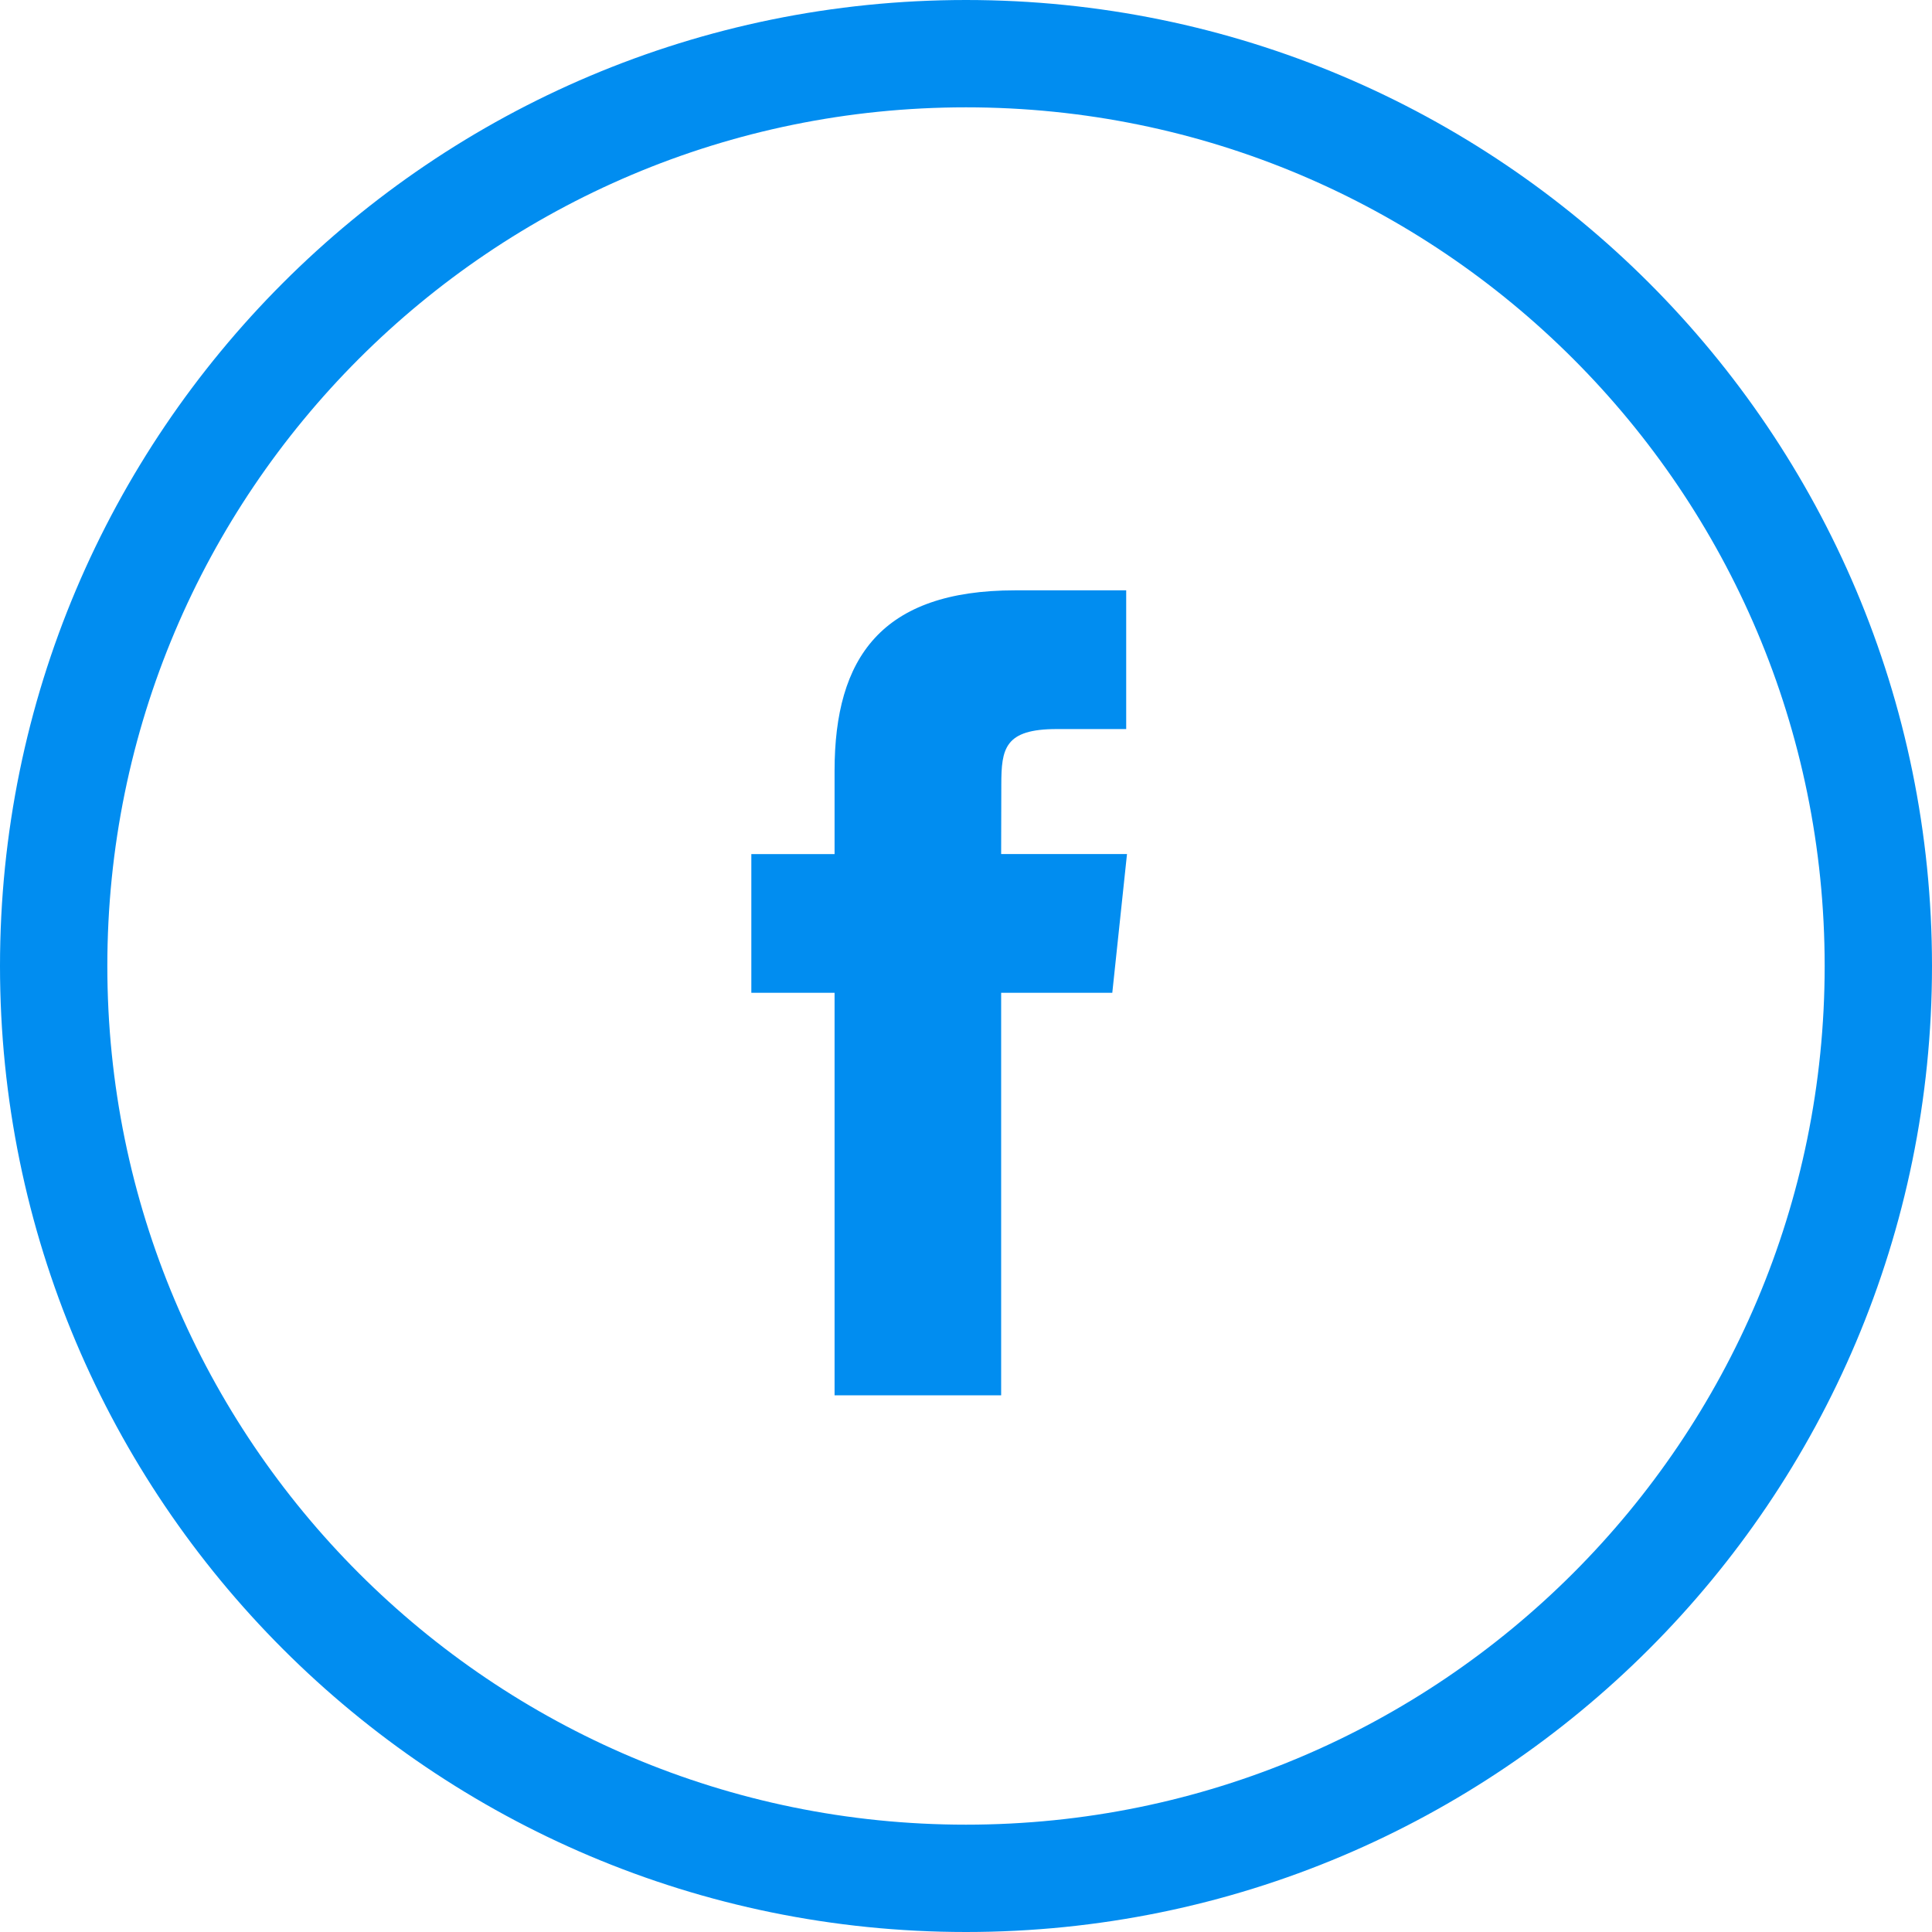
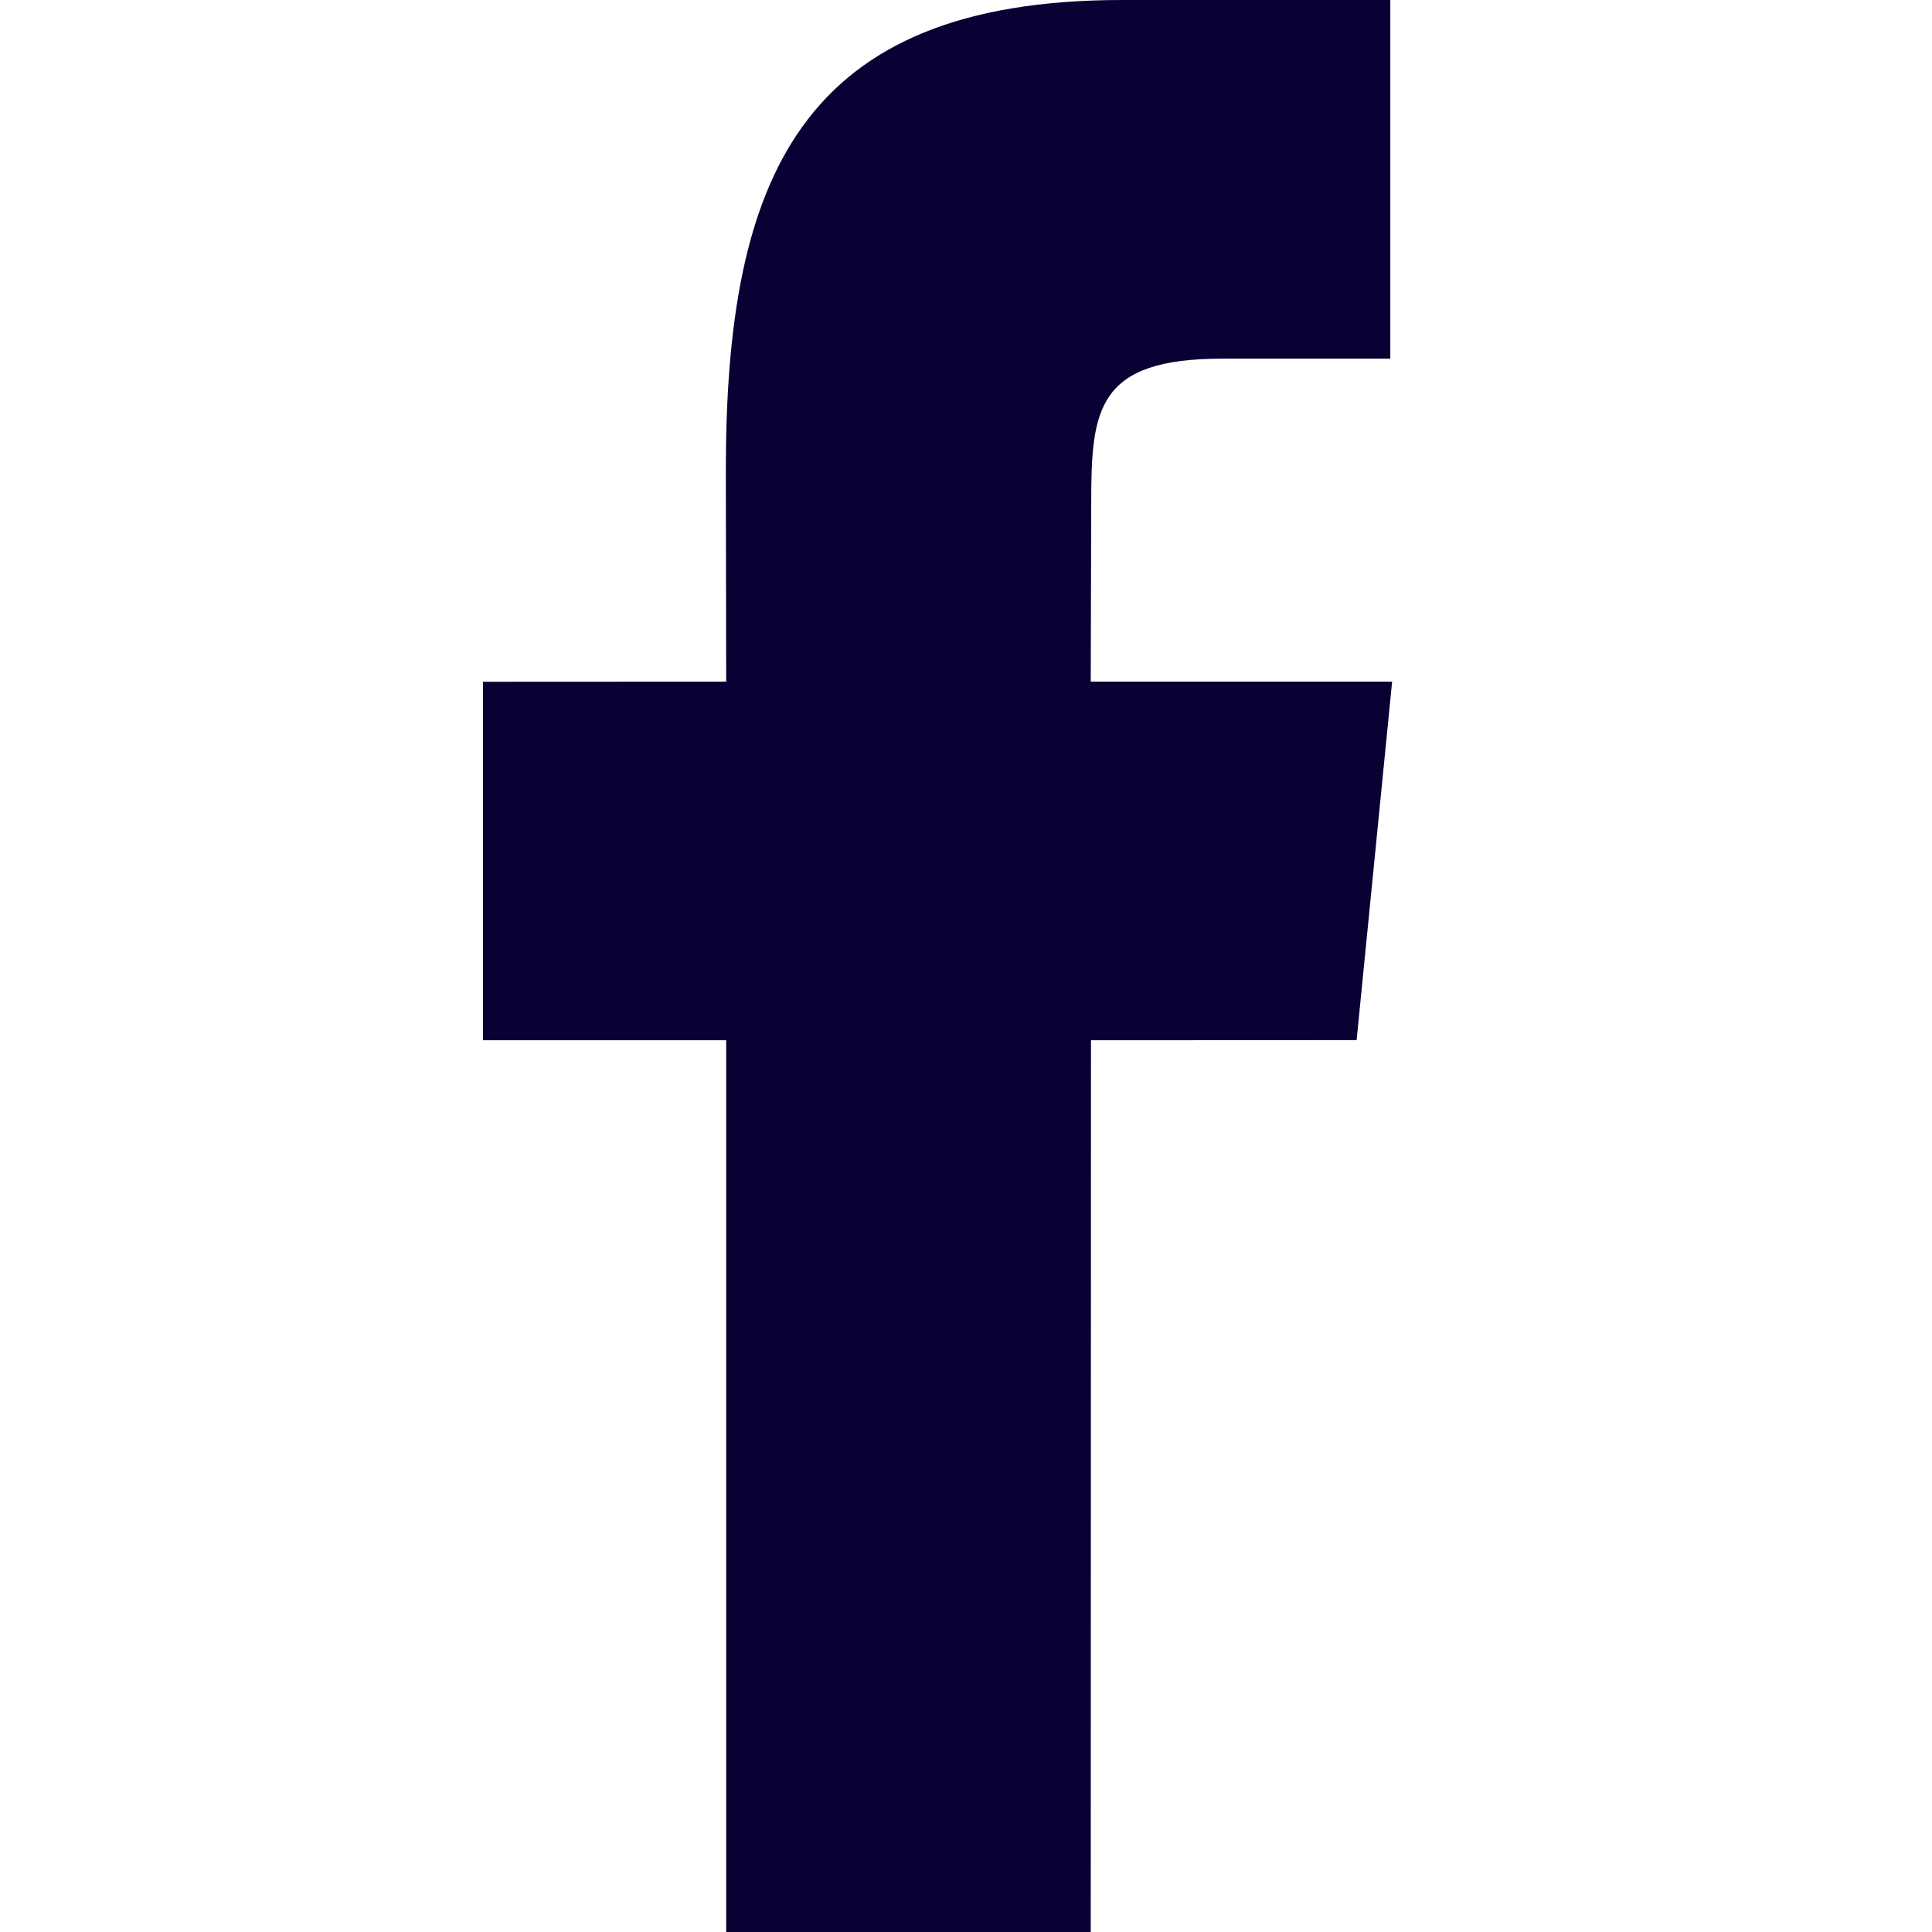
- <svg xmlns="http://www.w3.org/2000/svg" width="36" height="36" viewBox="0 0 36 36" fill="none">
-   <circle cx="18" cy="18" r="17" stroke="#018DF0" stroke-width="2" />
-   <path fill-rule="evenodd" clip-rule="evenodd" d="M18.655 26V18.499H20.726L21 15.914H18.655L18.658 14.62C18.658 13.946 18.722 13.585 19.691 13.585H20.985V11H18.914C16.426 11 15.551 12.254 15.551 14.363V15.915H14V18.499H15.551V26H18.655Z" fill="#018DF0" />
+ <svg xmlns="http://www.w3.org/2000/svg" width="16" height="16" viewBox="0 0 16 16" fill="none">
+   <path d="M9.033 16H6.014V8.615H4V5.646L6.014 5.645L6.011 3.896C6.011 1.474 6.625 0 9.293 0H11.514V2.97H10.126C9.087 2.97 9.037 3.385 9.037 4.159L9.033 5.645H11.529L11.235 8.614L9.035 8.615L9.033 16Z" fill="#080134" />
</svg>
